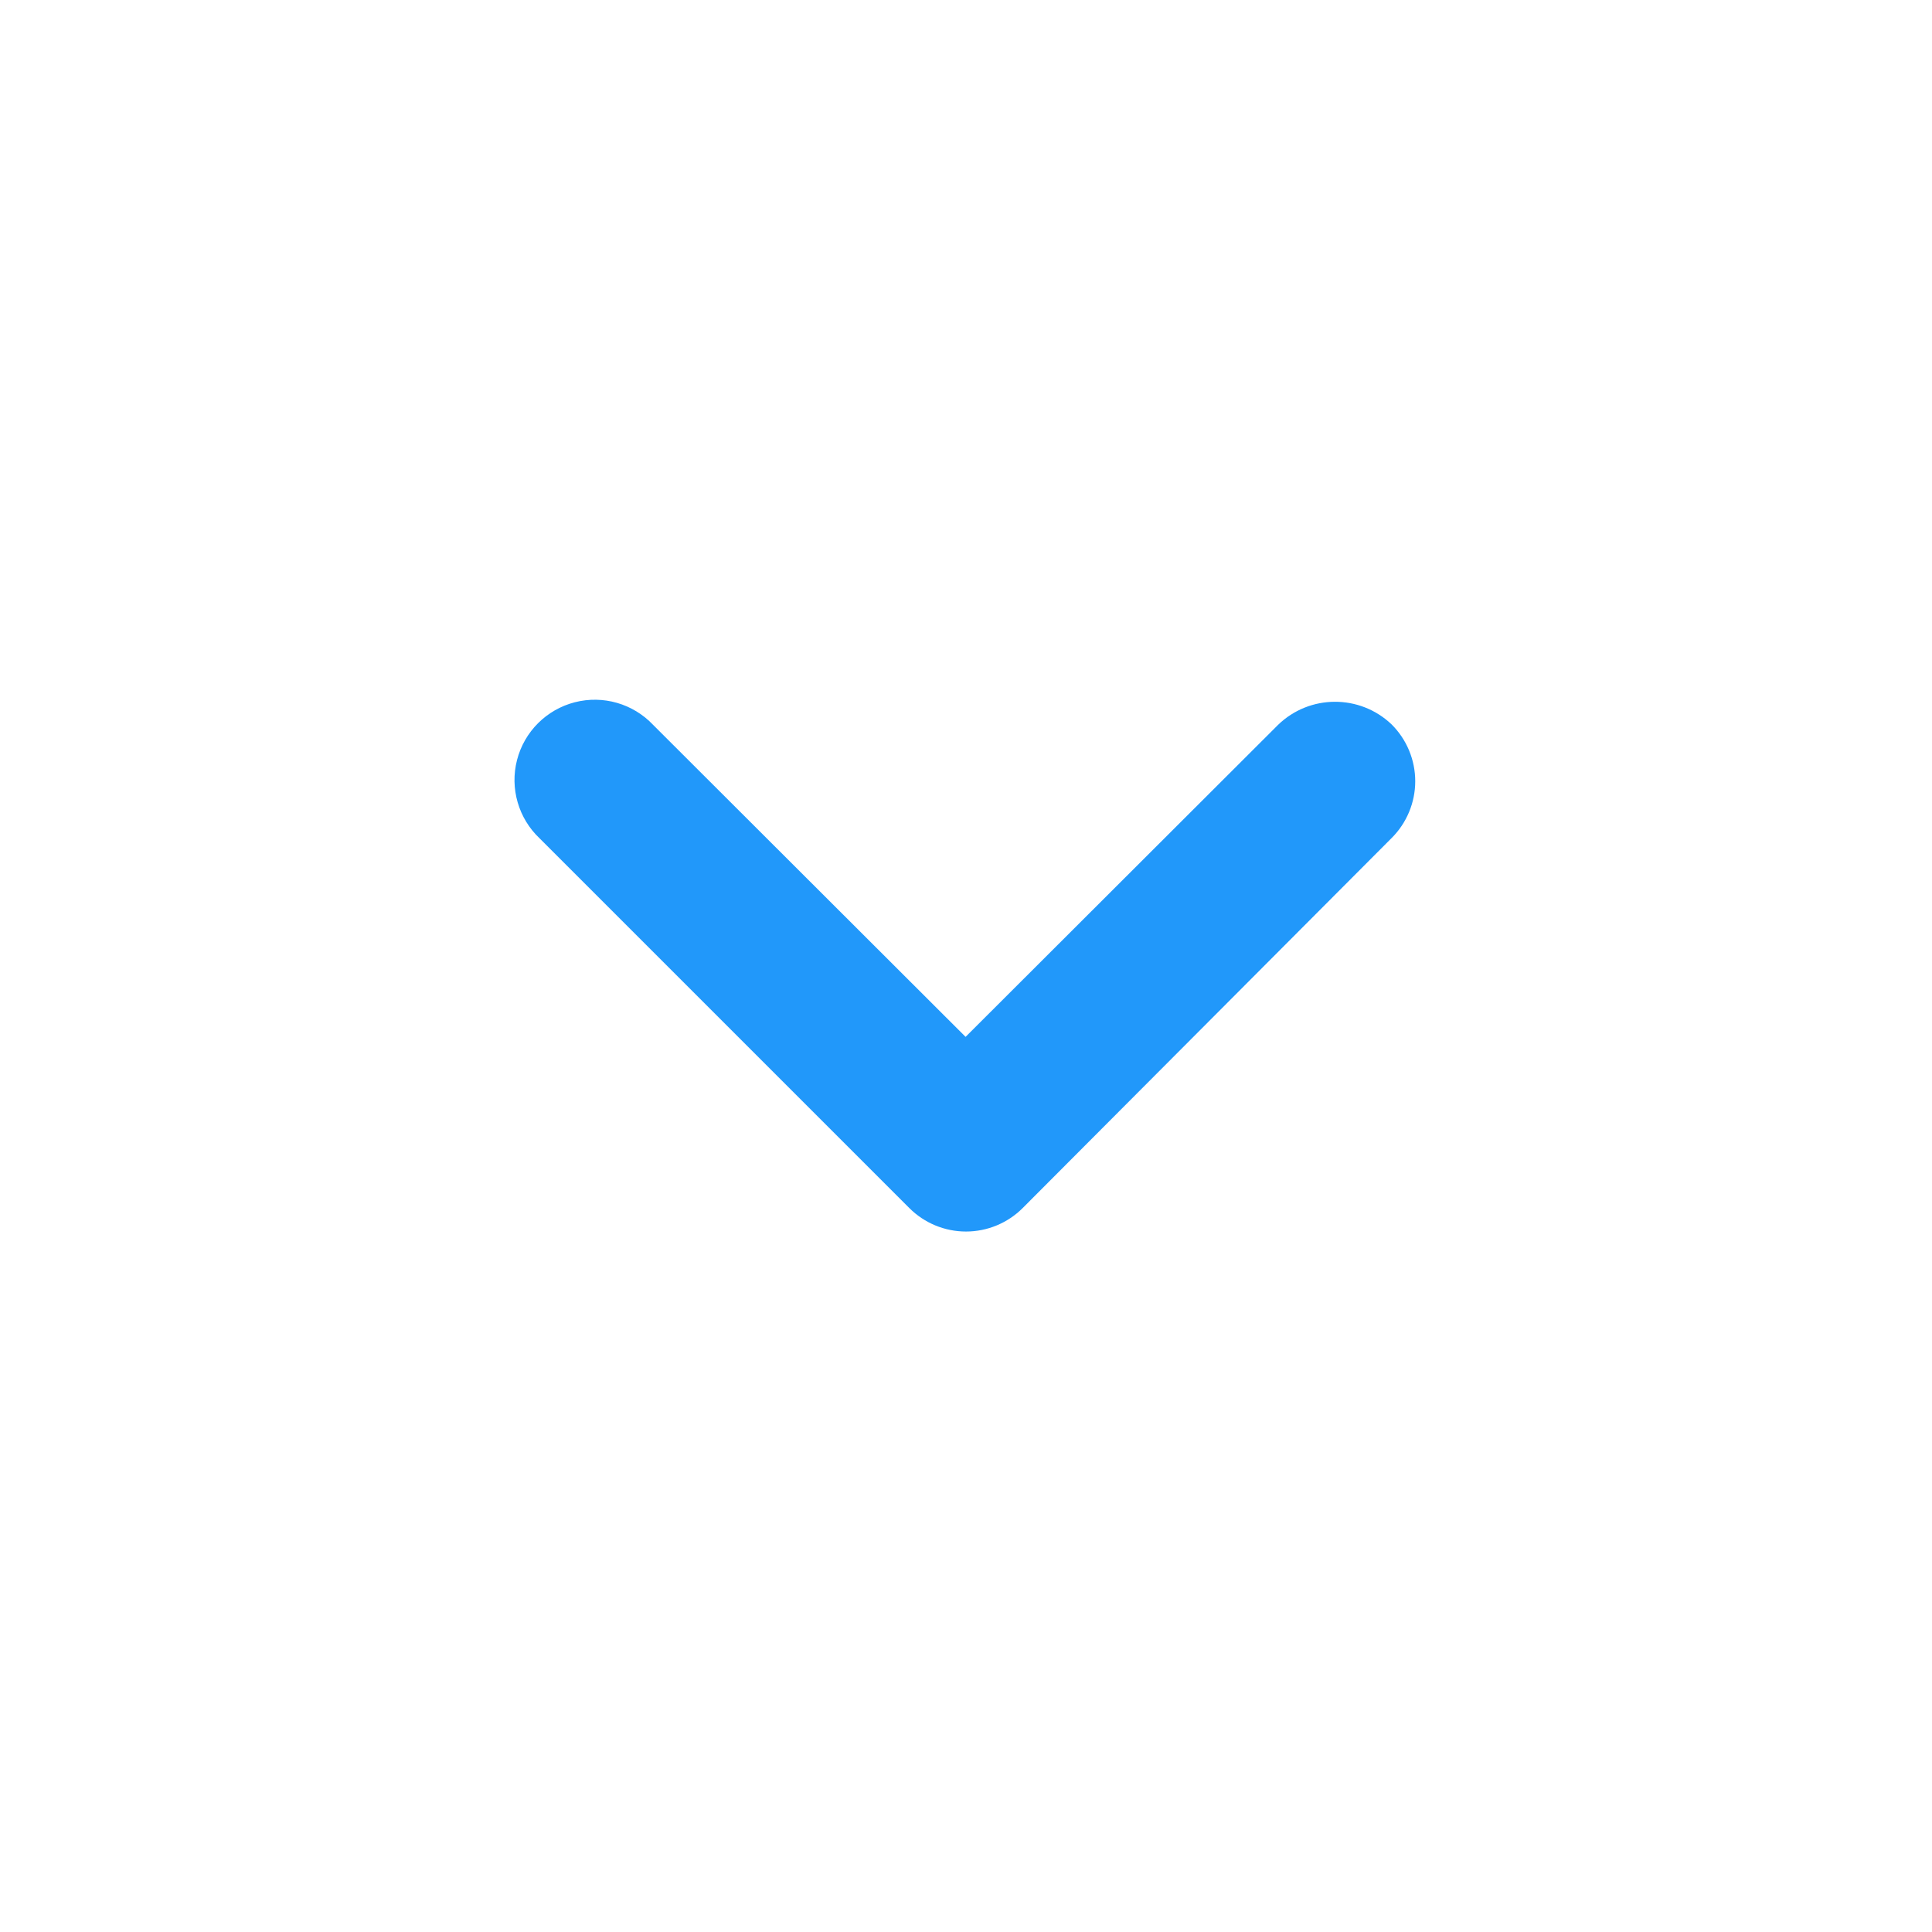
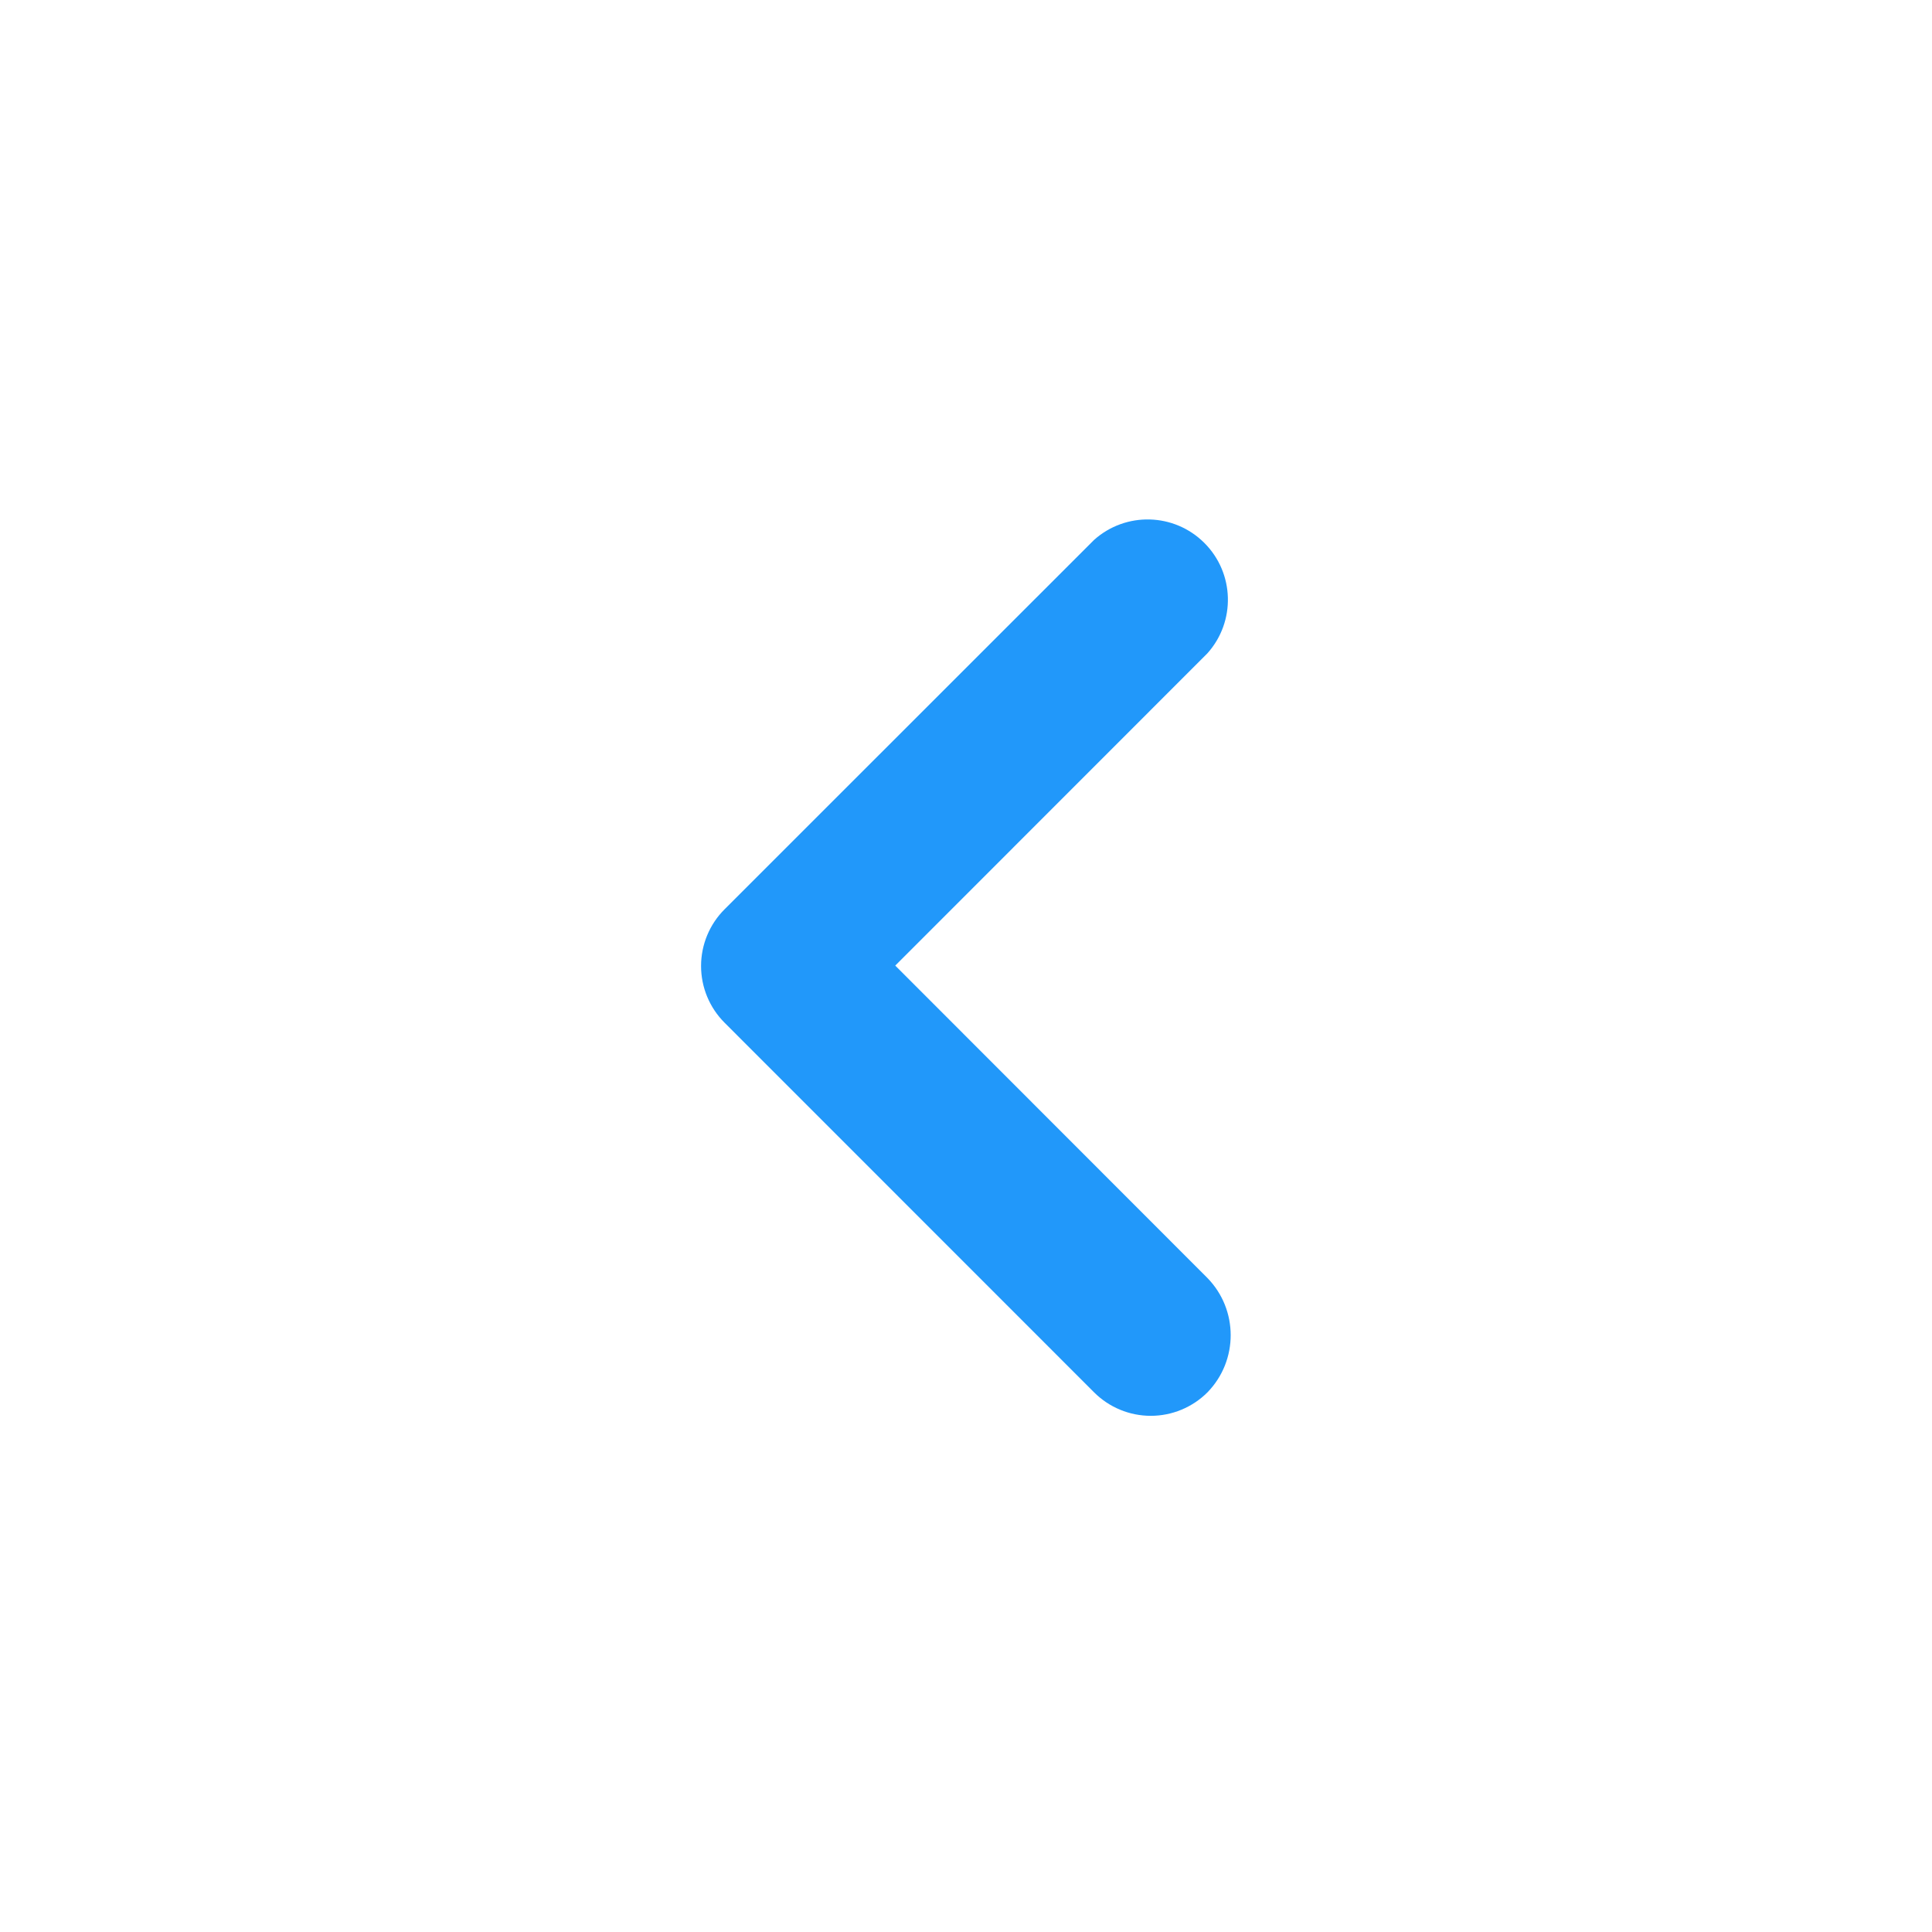
- <svg xmlns="http://www.w3.org/2000/svg" id="expand_more-24px" width="16.291" height="16.291" viewBox="0 0 16.291 16.291">
-   <path id="Path_3108" data-name="Path 3108" d="M16.291,16.291H0V0H16.291Z" fill="none" opacity="0.87" />
-   <path id="Path_3109" data-name="Path 3109" d="M12.841,9.2,10.207,11.83,7.573,9.2a.677.677,0,1,0-.957.957l3.116,3.116a.676.676,0,0,0,.957,0L13.8,10.153a.676.676,0,0,0,0-.957A.691.691,0,0,0,12.841,9.2Z" transform="translate(-2.065 -3.087)" fill="#2198fa" />
+ <svg xmlns="http://www.w3.org/2000/svg" width="16.291" height="16.291" viewBox="0 0 16.291 16.291">
+   <g id="expand_more-24px" transform="translate(16.291) rotate(90)">
+     <path id="Path_3108" data-name="Path 3108" d="M16.291,16.291H0V0H16.291Z" fill="none" opacity="0.87" />
+     <path id="Path_3109" data-name="Path 3109" d="M6.423.2,3.789,2.832,1.156.2A.677.677,0,0,0,.2,1.156L3.314,4.271a.676.676,0,0,0,.957,0L7.387,1.156a.676.676,0,0,0,0-.957A.691.691,0,0,0,6.423.2Z" transform="translate(4.353 5.91)" fill="#2198fa" />
+   </g>
</svg>
